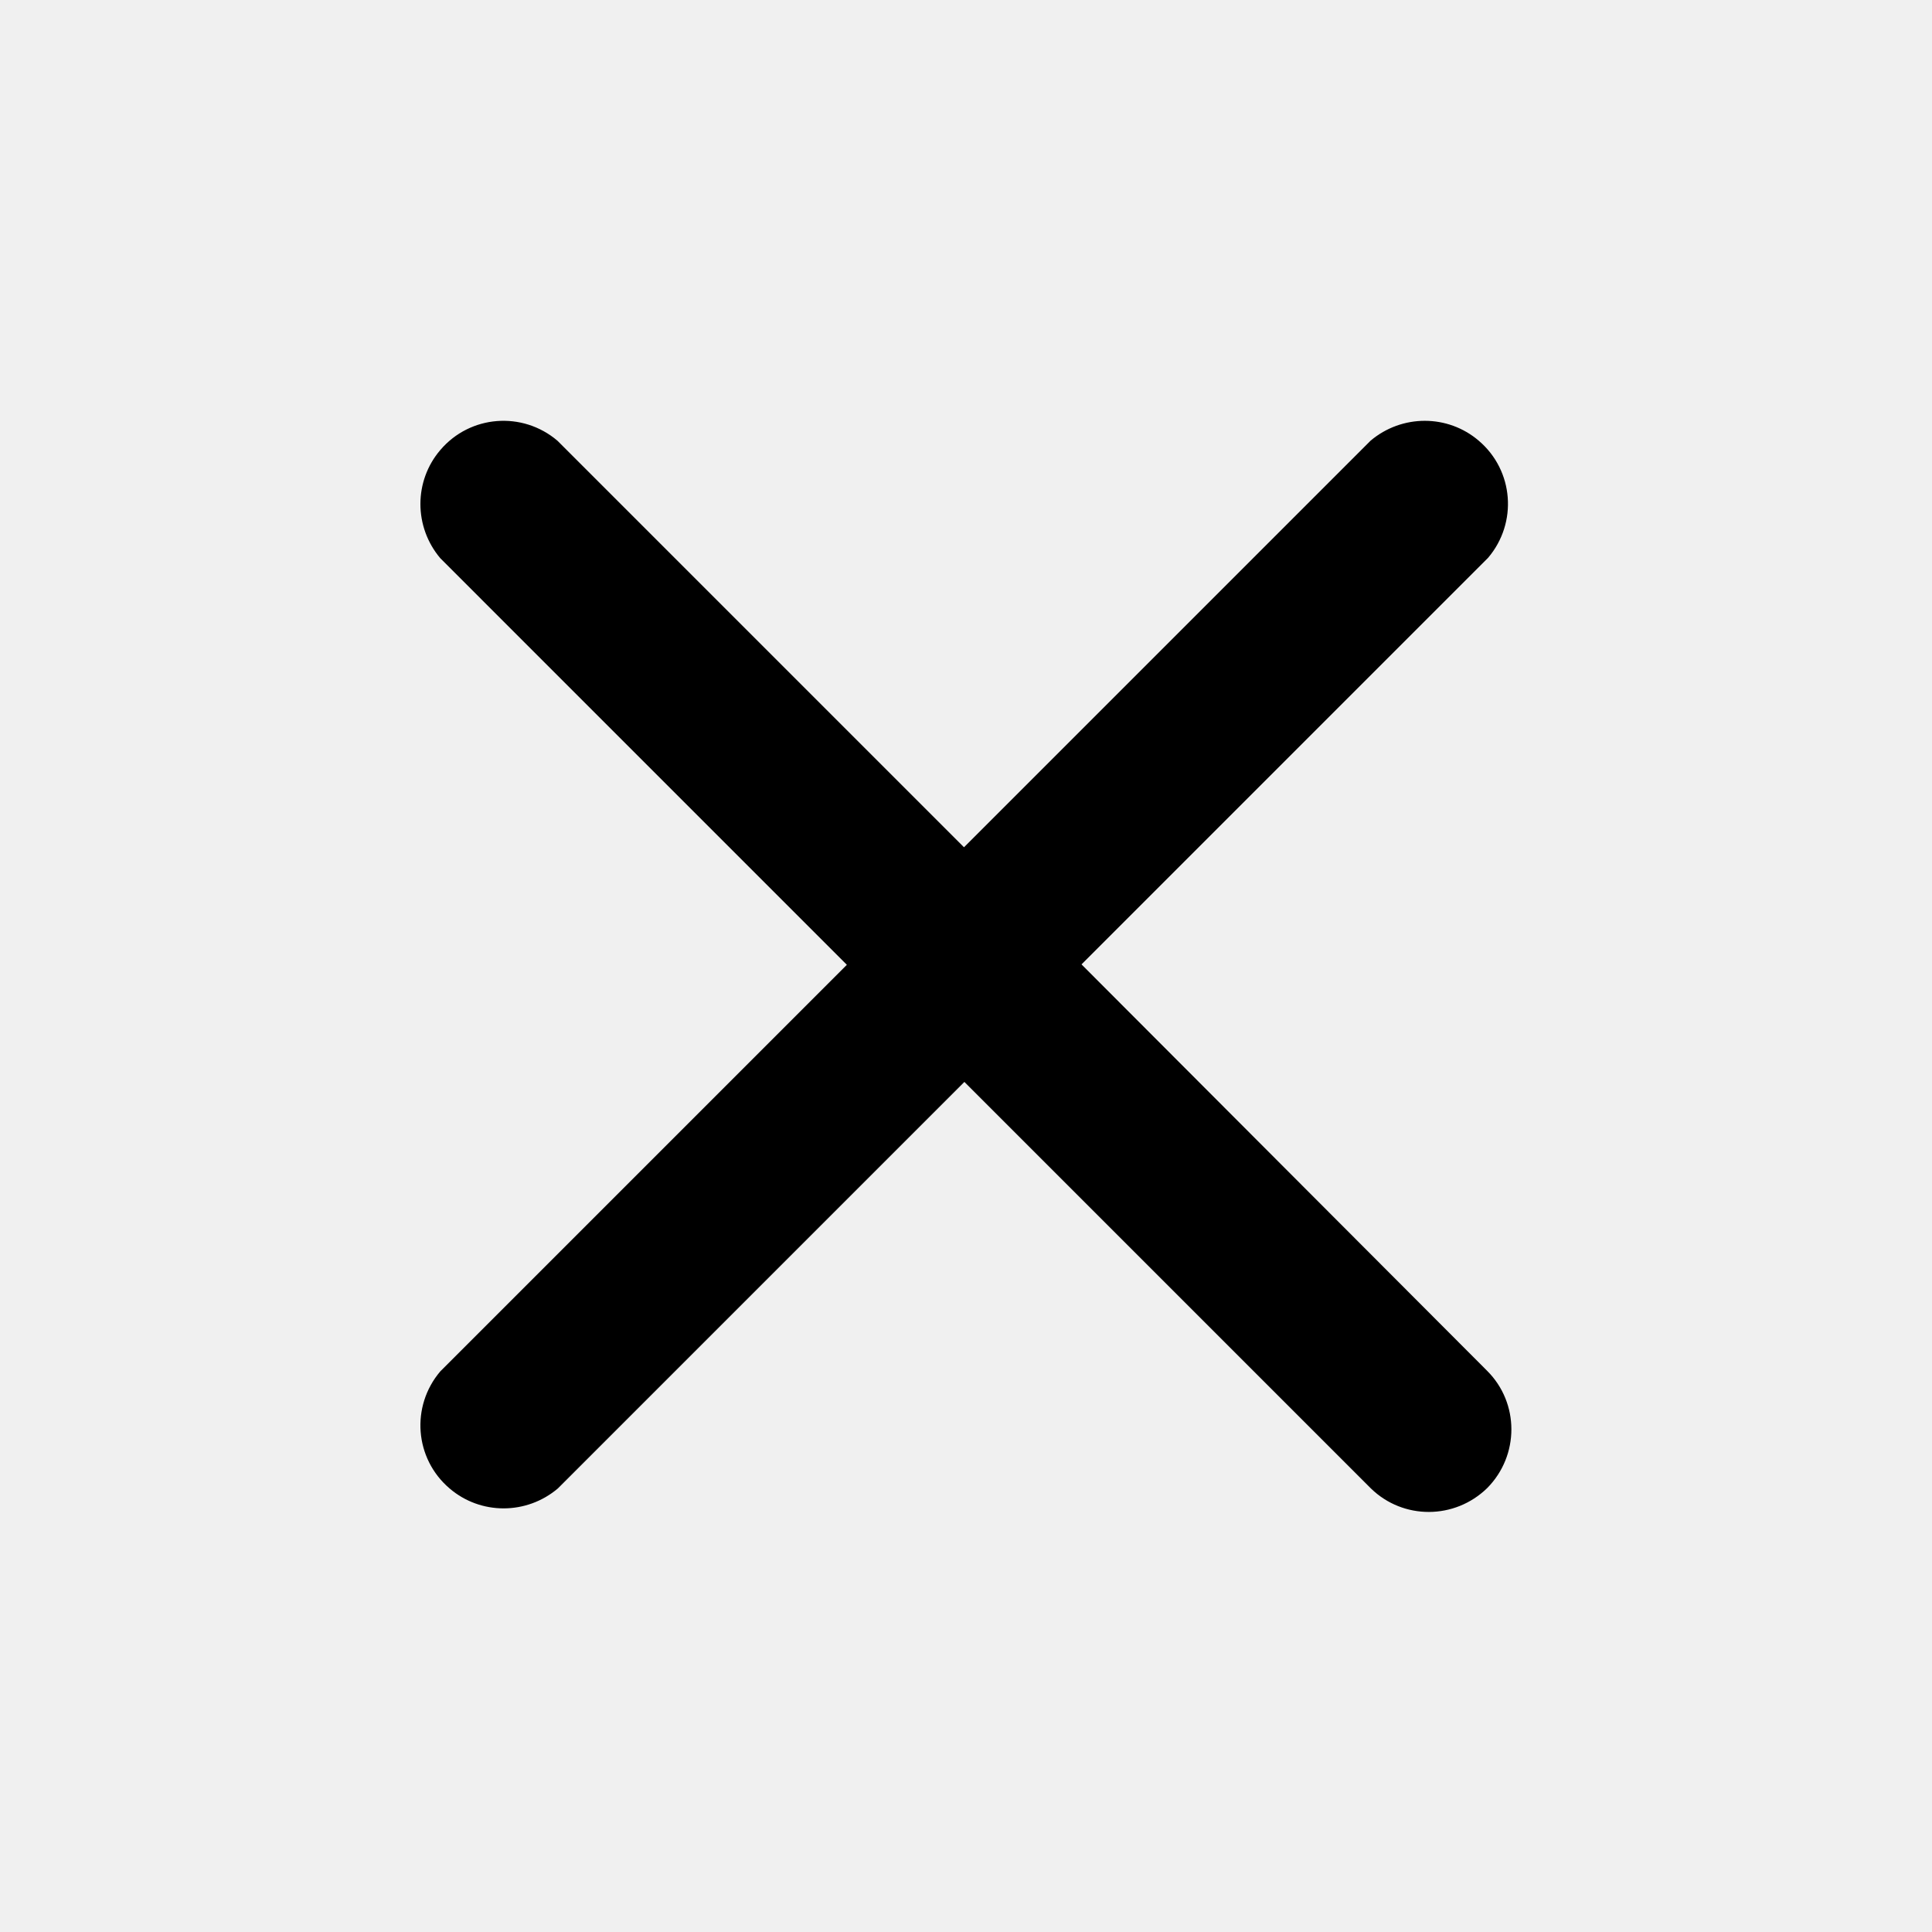
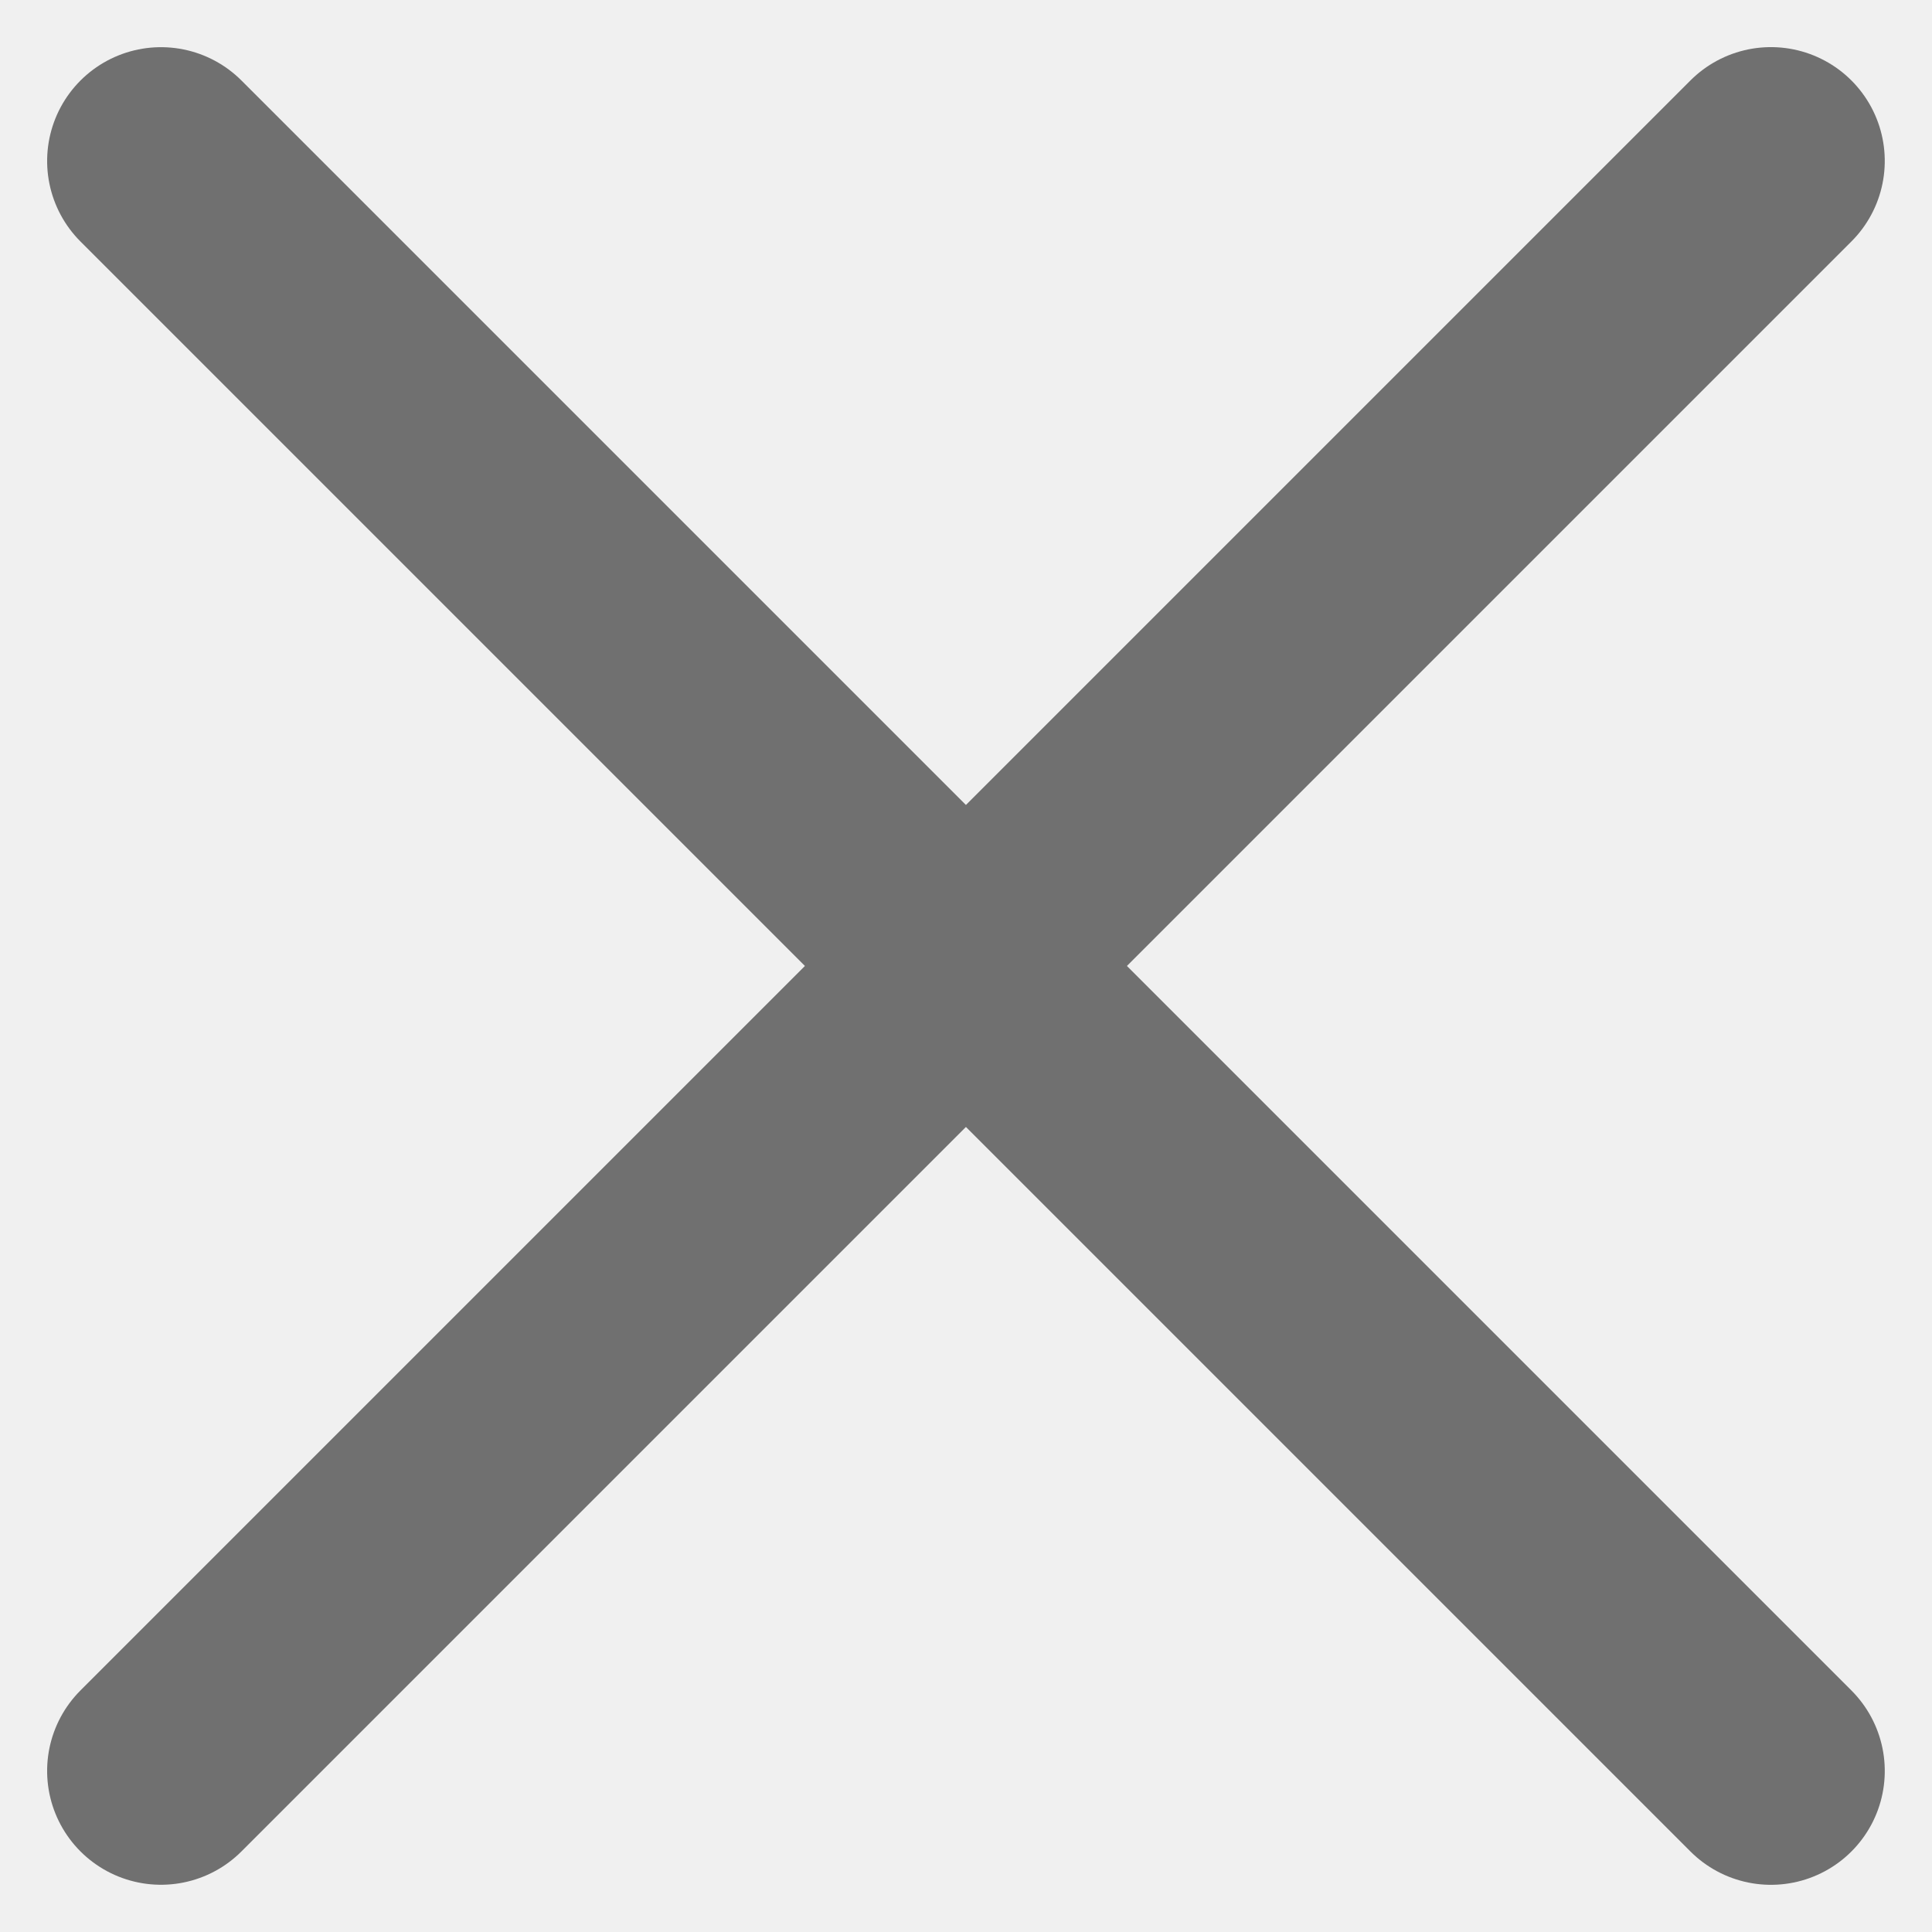
- <svg xmlns="http://www.w3.org/2000/svg" version="1.1" id="Layer_1" x="0px" y="0px" viewBox="0 0 48 48" style="enable-background:new 0 0 48 48;" xml:space="preserve">
-   <style type="text/css">
- 	.st0{fill:#FFFFFF;}
- 	.st1{fill:#FFFFFF;}
- 	.st2{fill:#FFFFFF;}
- 	.st3{fill:#FFFFFF;}
- 	.st4{fill:#FFFFFF;}
- 	.st5{fill:#FFFFFF;}
- 	.st6{fill:#FFFFFF;}
- </style>
-   <path id="Path_135_3_" d="M36.95,36.97c0.8-0.81,0.8-2.11,0-2.91l-10.08-10.1l10.1-10.1c0.74-0.87,0.64-2.17-0.23-2.91  c-0.77-0.66-1.91-0.66-2.69,0l-10.1,10.1l-10.1-10.1c-0.87-0.74-2.17-0.64-2.91,0.23c-0.66,0.77-0.66,1.91,0,2.69l10.1,10.1  l-10.1,10.1c-0.74,0.87-0.64,2.17,0.23,2.91c0.77,0.66,1.91,0.66,2.69,0l10.1-10.1l10.1,10.1C34.86,37.76,36.14,37.76,36.95,36.97z" />
+ <svg xmlns="http://www.w3.org/2000/svg" width="16.971" height="16.971" viewBox="0 0 16.971 16.971">
+   <g id="Group_8" data-name="Group 8" transform="translate(-1226.097 1716.407)">
+     <path id="Path_3" data-name="Path 3" d="M1234.582-1717.922v20" transform="translate(1569.284 372.743) rotate(-45)" fill="none" stroke="#707070" stroke-linecap="round" stroke-width="2" />
+     <path id="Path_4" data-name="Path 4" d="M0,20V0" transform="translate(1227.511 -1700.851) rotate(-135)" fill="none" stroke="#707070" stroke-linecap="round" stroke-width="2" />
+   </g>
</svg>
